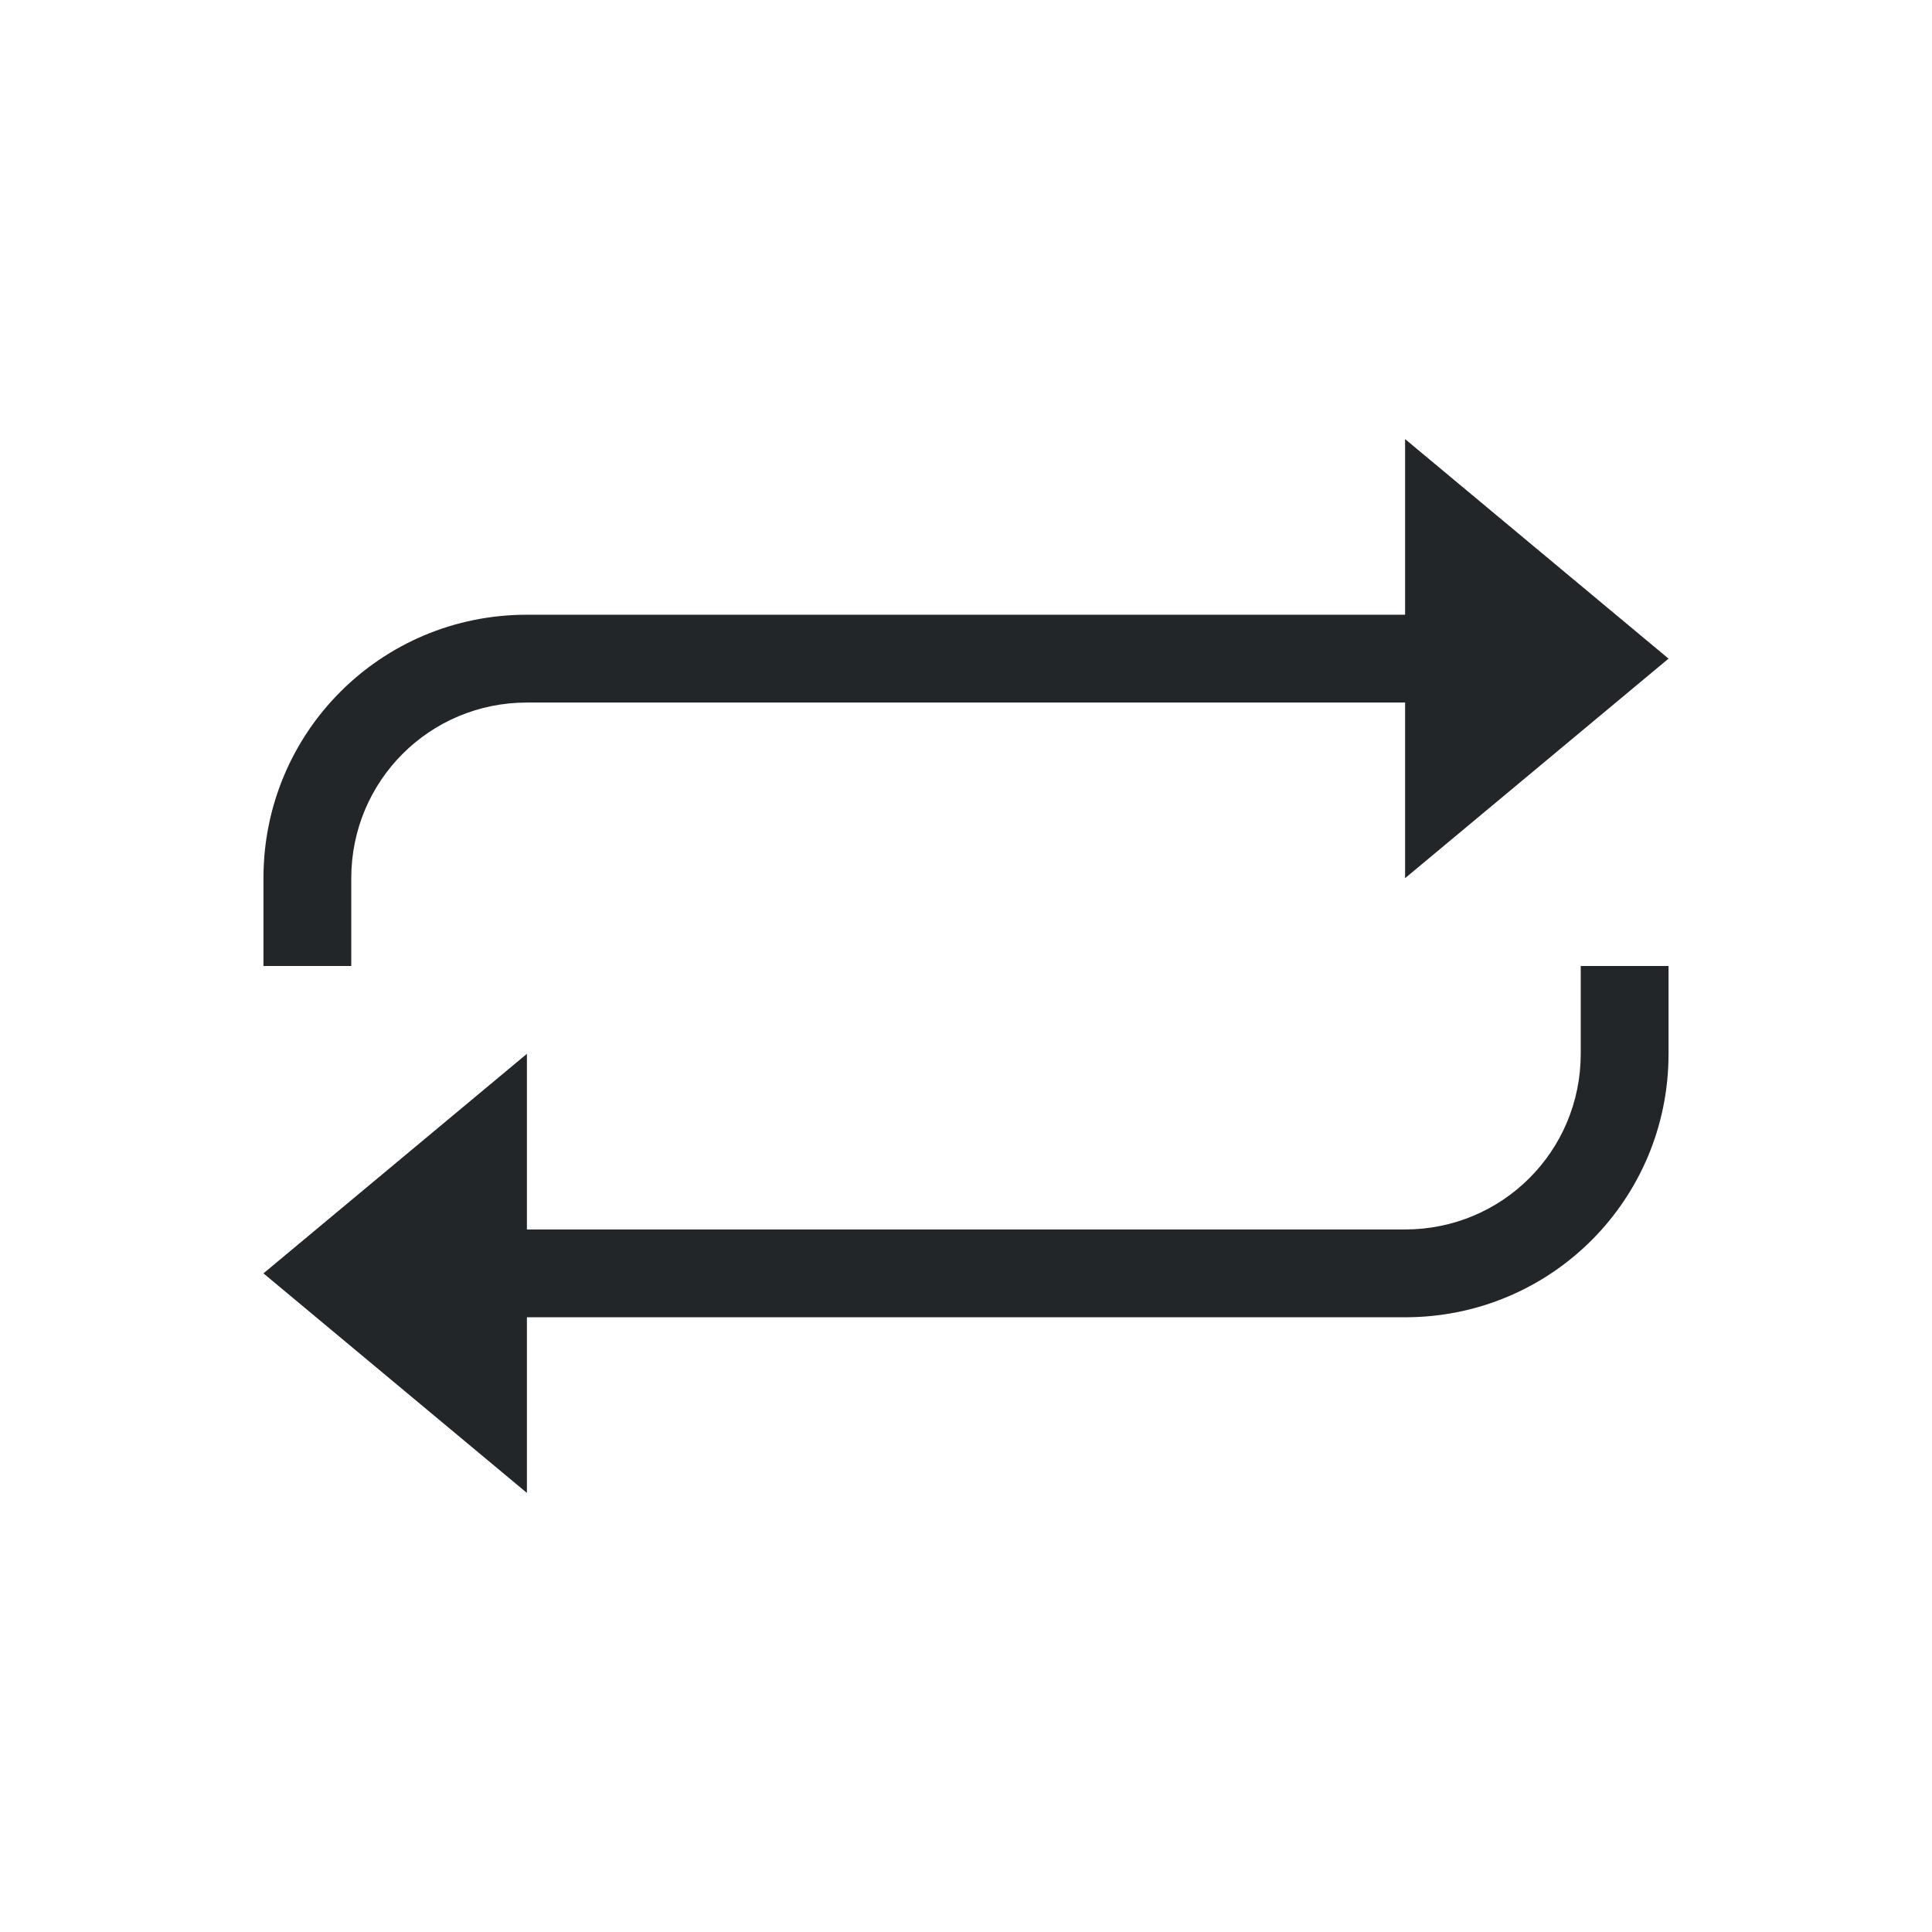
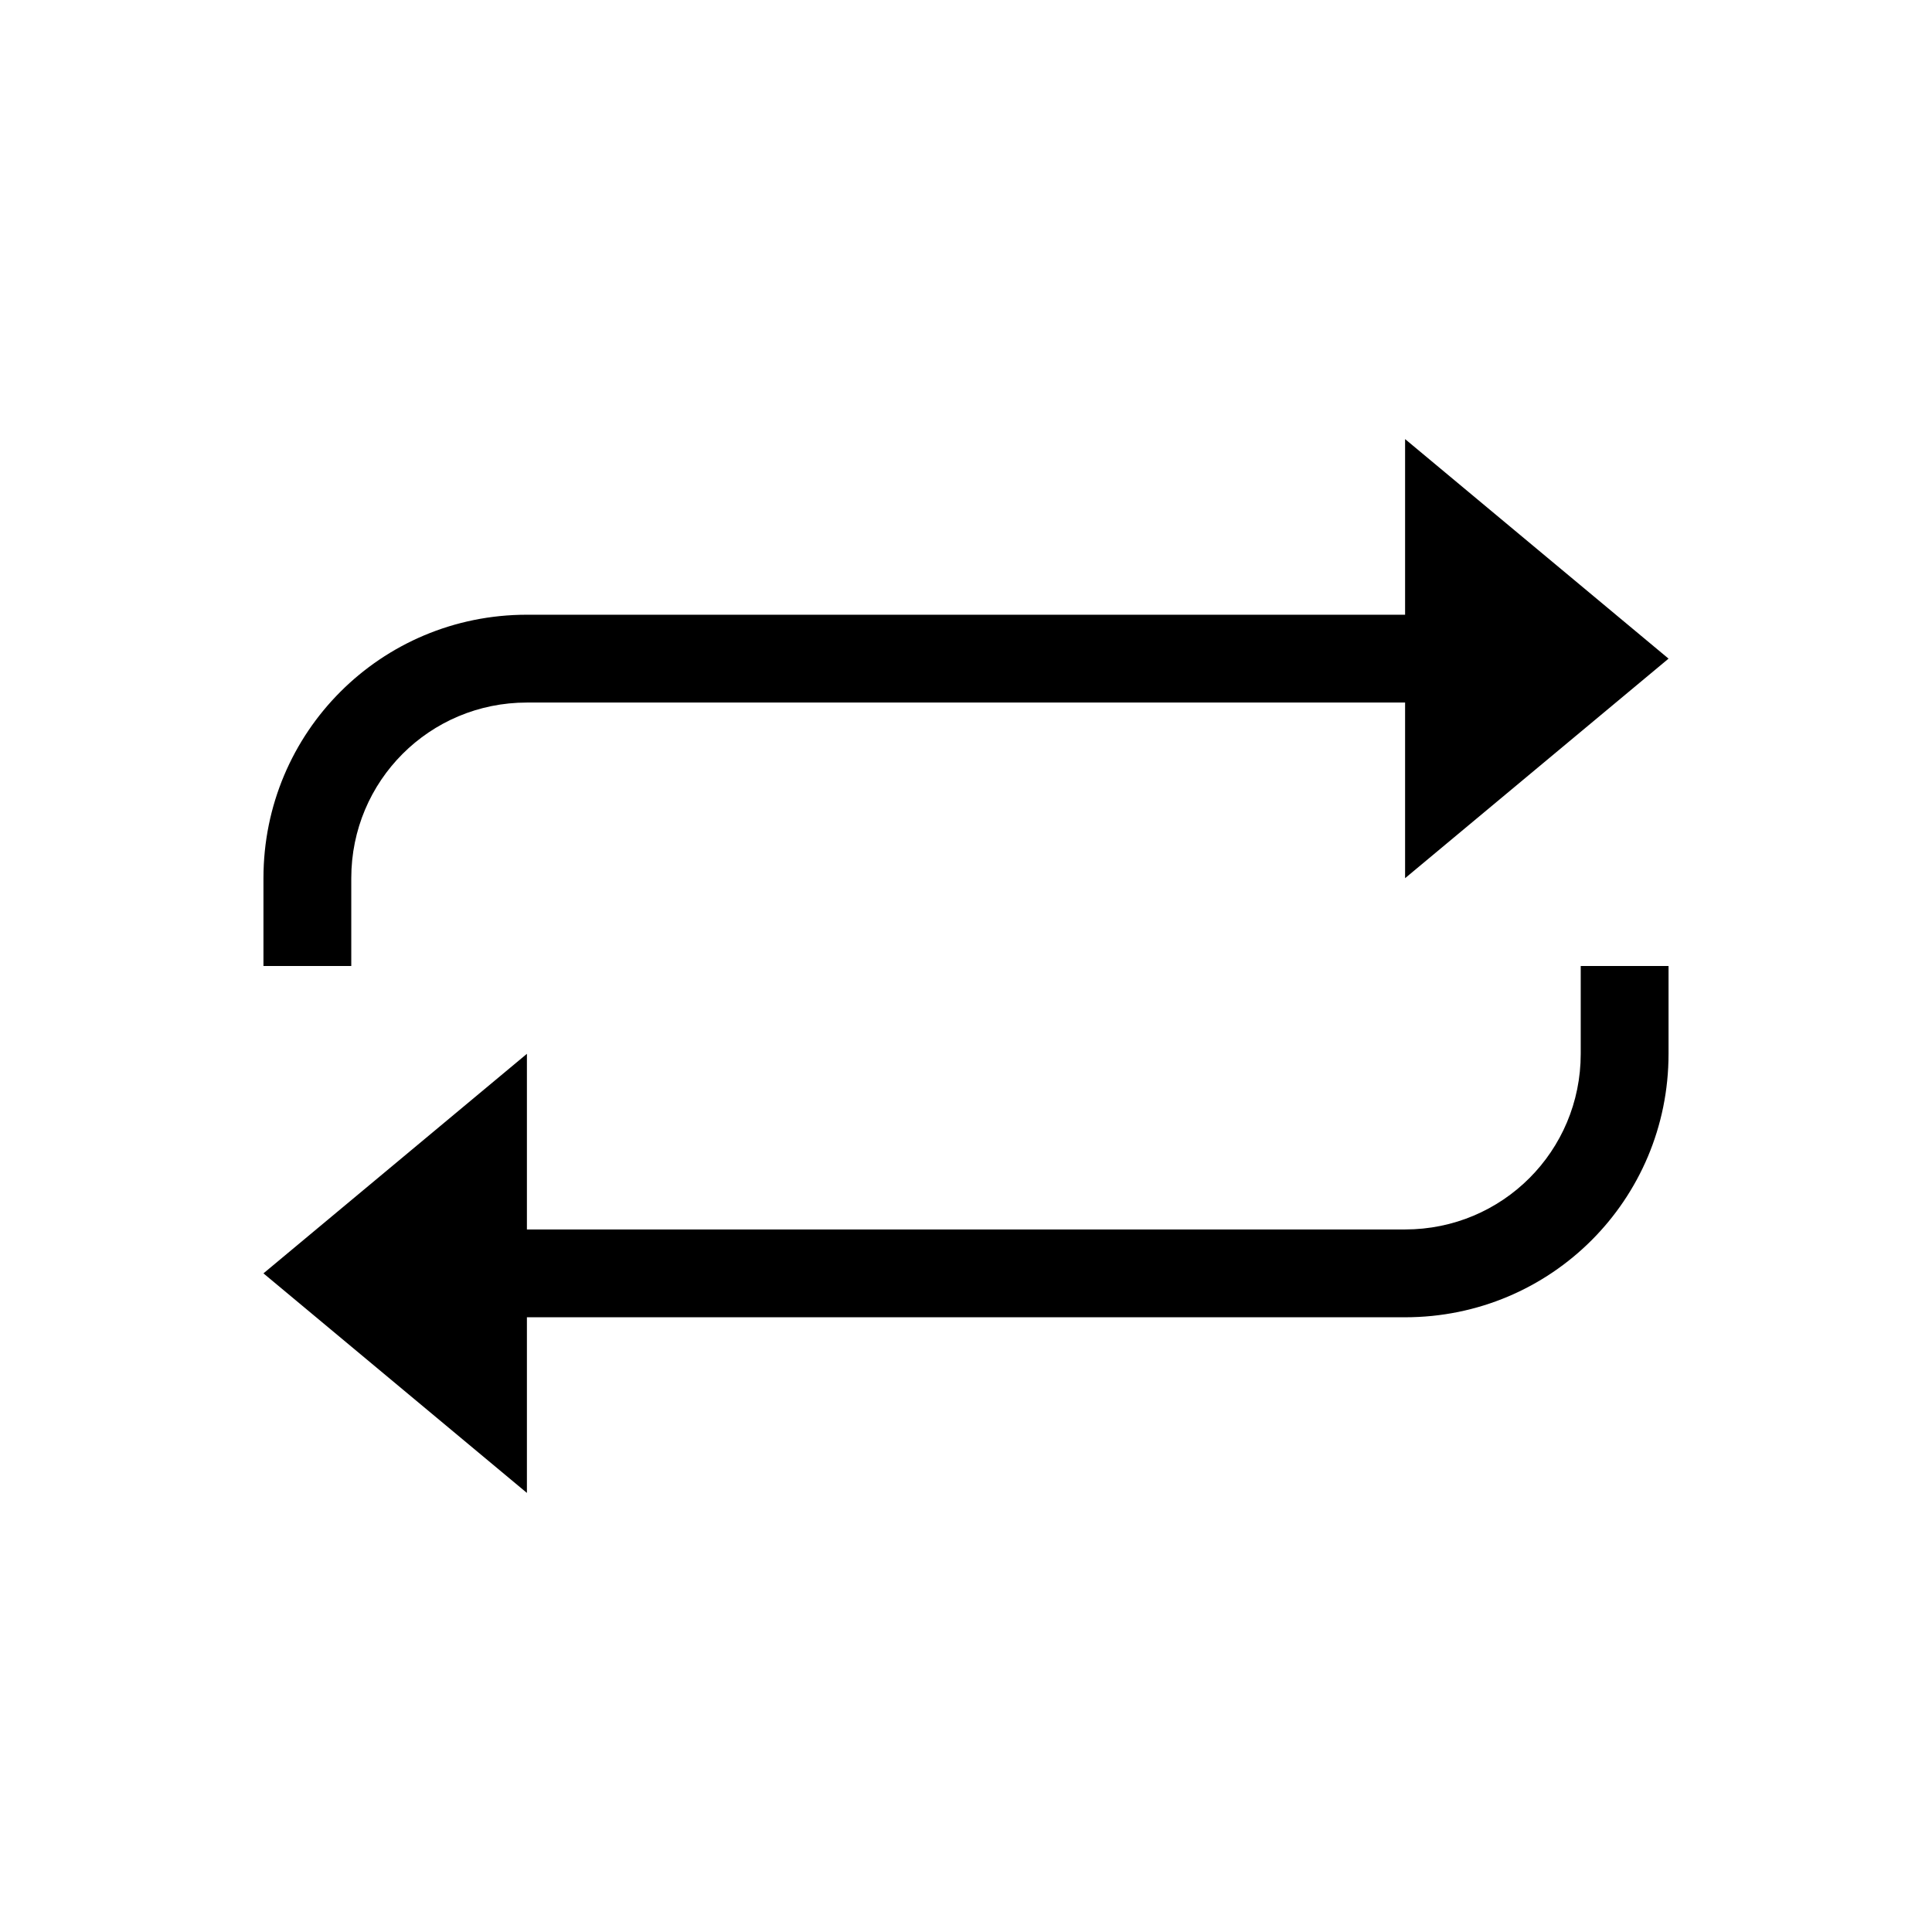
- <svg xmlns="http://www.w3.org/2000/svg" version="1.1" viewBox="0 0 22 22">
-   <defs>
-     <style id="current-color-scheme" type="text/css">
-             .ColorScheme-Text {
-               color:#232629;
-             }
-         </style>
-   </defs>
-   <path class="ColorScheme-Text" d="m16 5v2h-10c-1.662 0-3 1.338-3 3v1h1v-1c0-1.108 0.892-2 2-2h10v2l3-2.5zm2 6v1c0 1.108-0.892 2-2 2h-10v-2l-3 2.5 3 2.5v-2h10c1.662 0 3-1.338 3-3v-1z" fill="currentColor" />
+ <svg xmlns="http://www.w3.org/2000/svg" viewBox="0 0 22 22">
+   <path fill="currentColor" d="m16 5         v2         h-10         c-1.662 0-3 1.338-3 3         v1         h1         v-1         c0-1.108 0.892-2 2-2         h10         v2         l3-2.5         z          m2 6         v1         c0 1.108-0.892 2-2 2         h-10         v-2         l-3 2.5         3 2.5         v-2         h10         c1.662 0 3-1.338 3-3         v-1         z" />
</svg>
